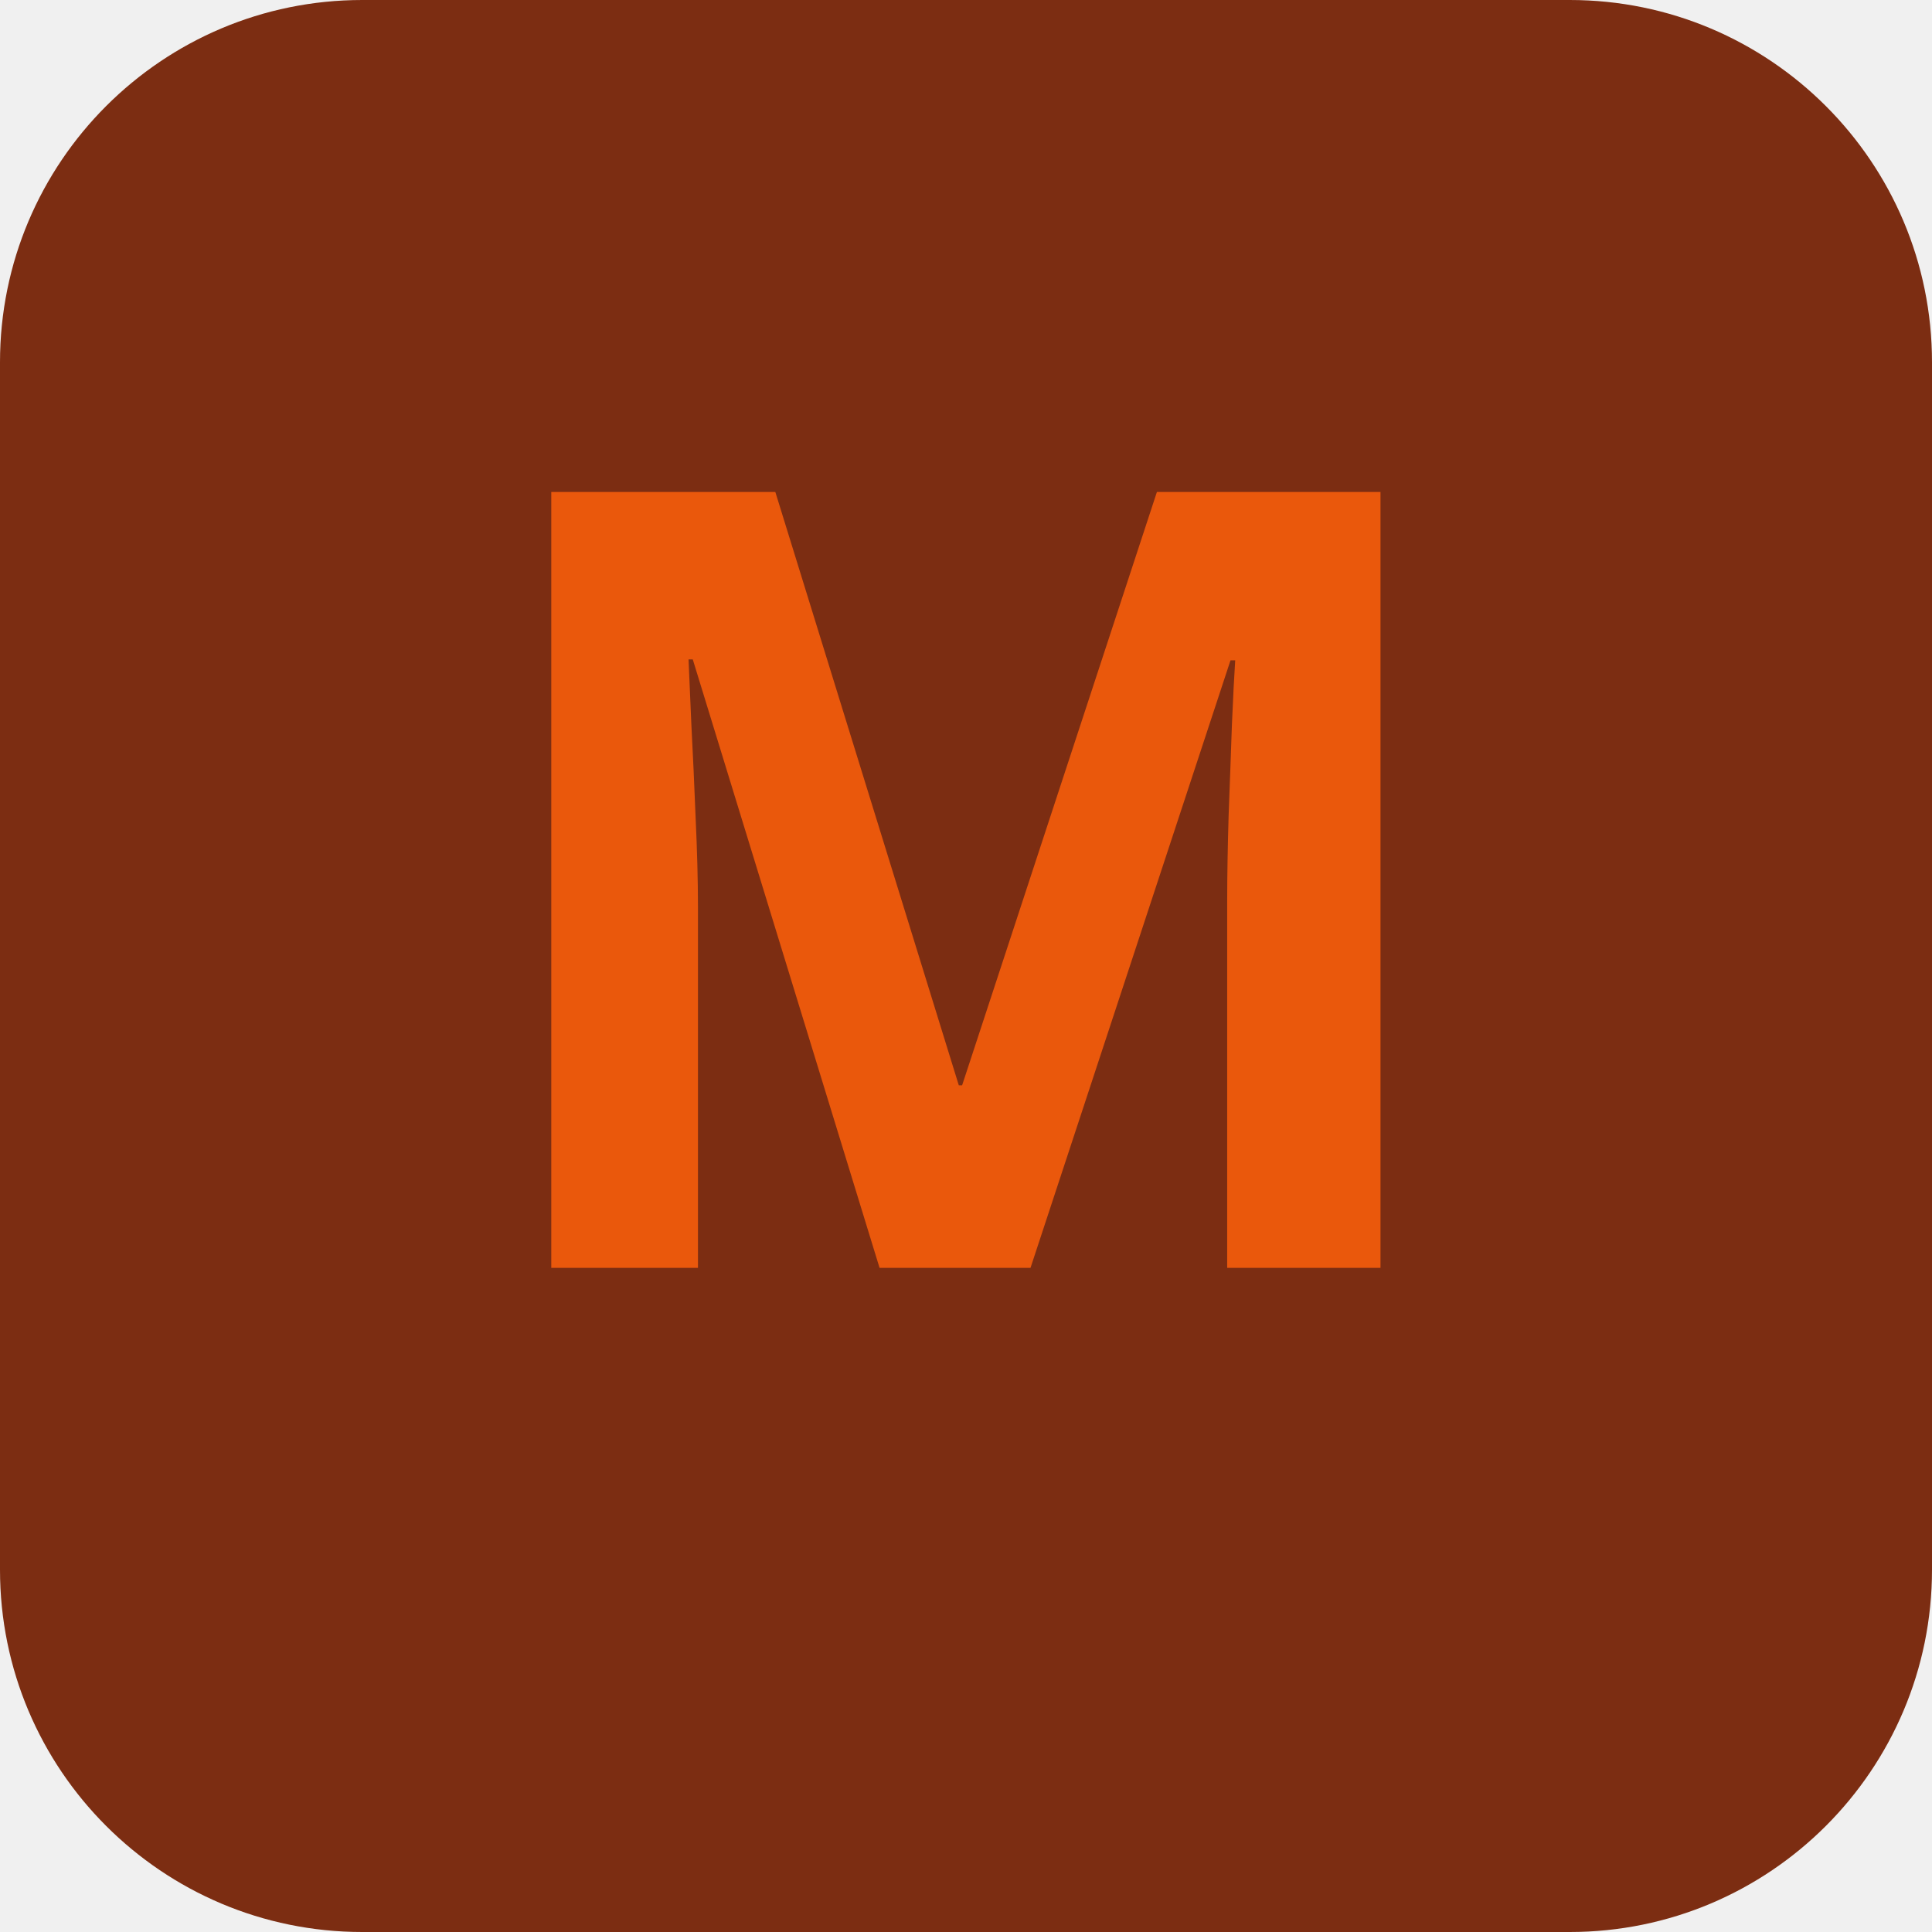
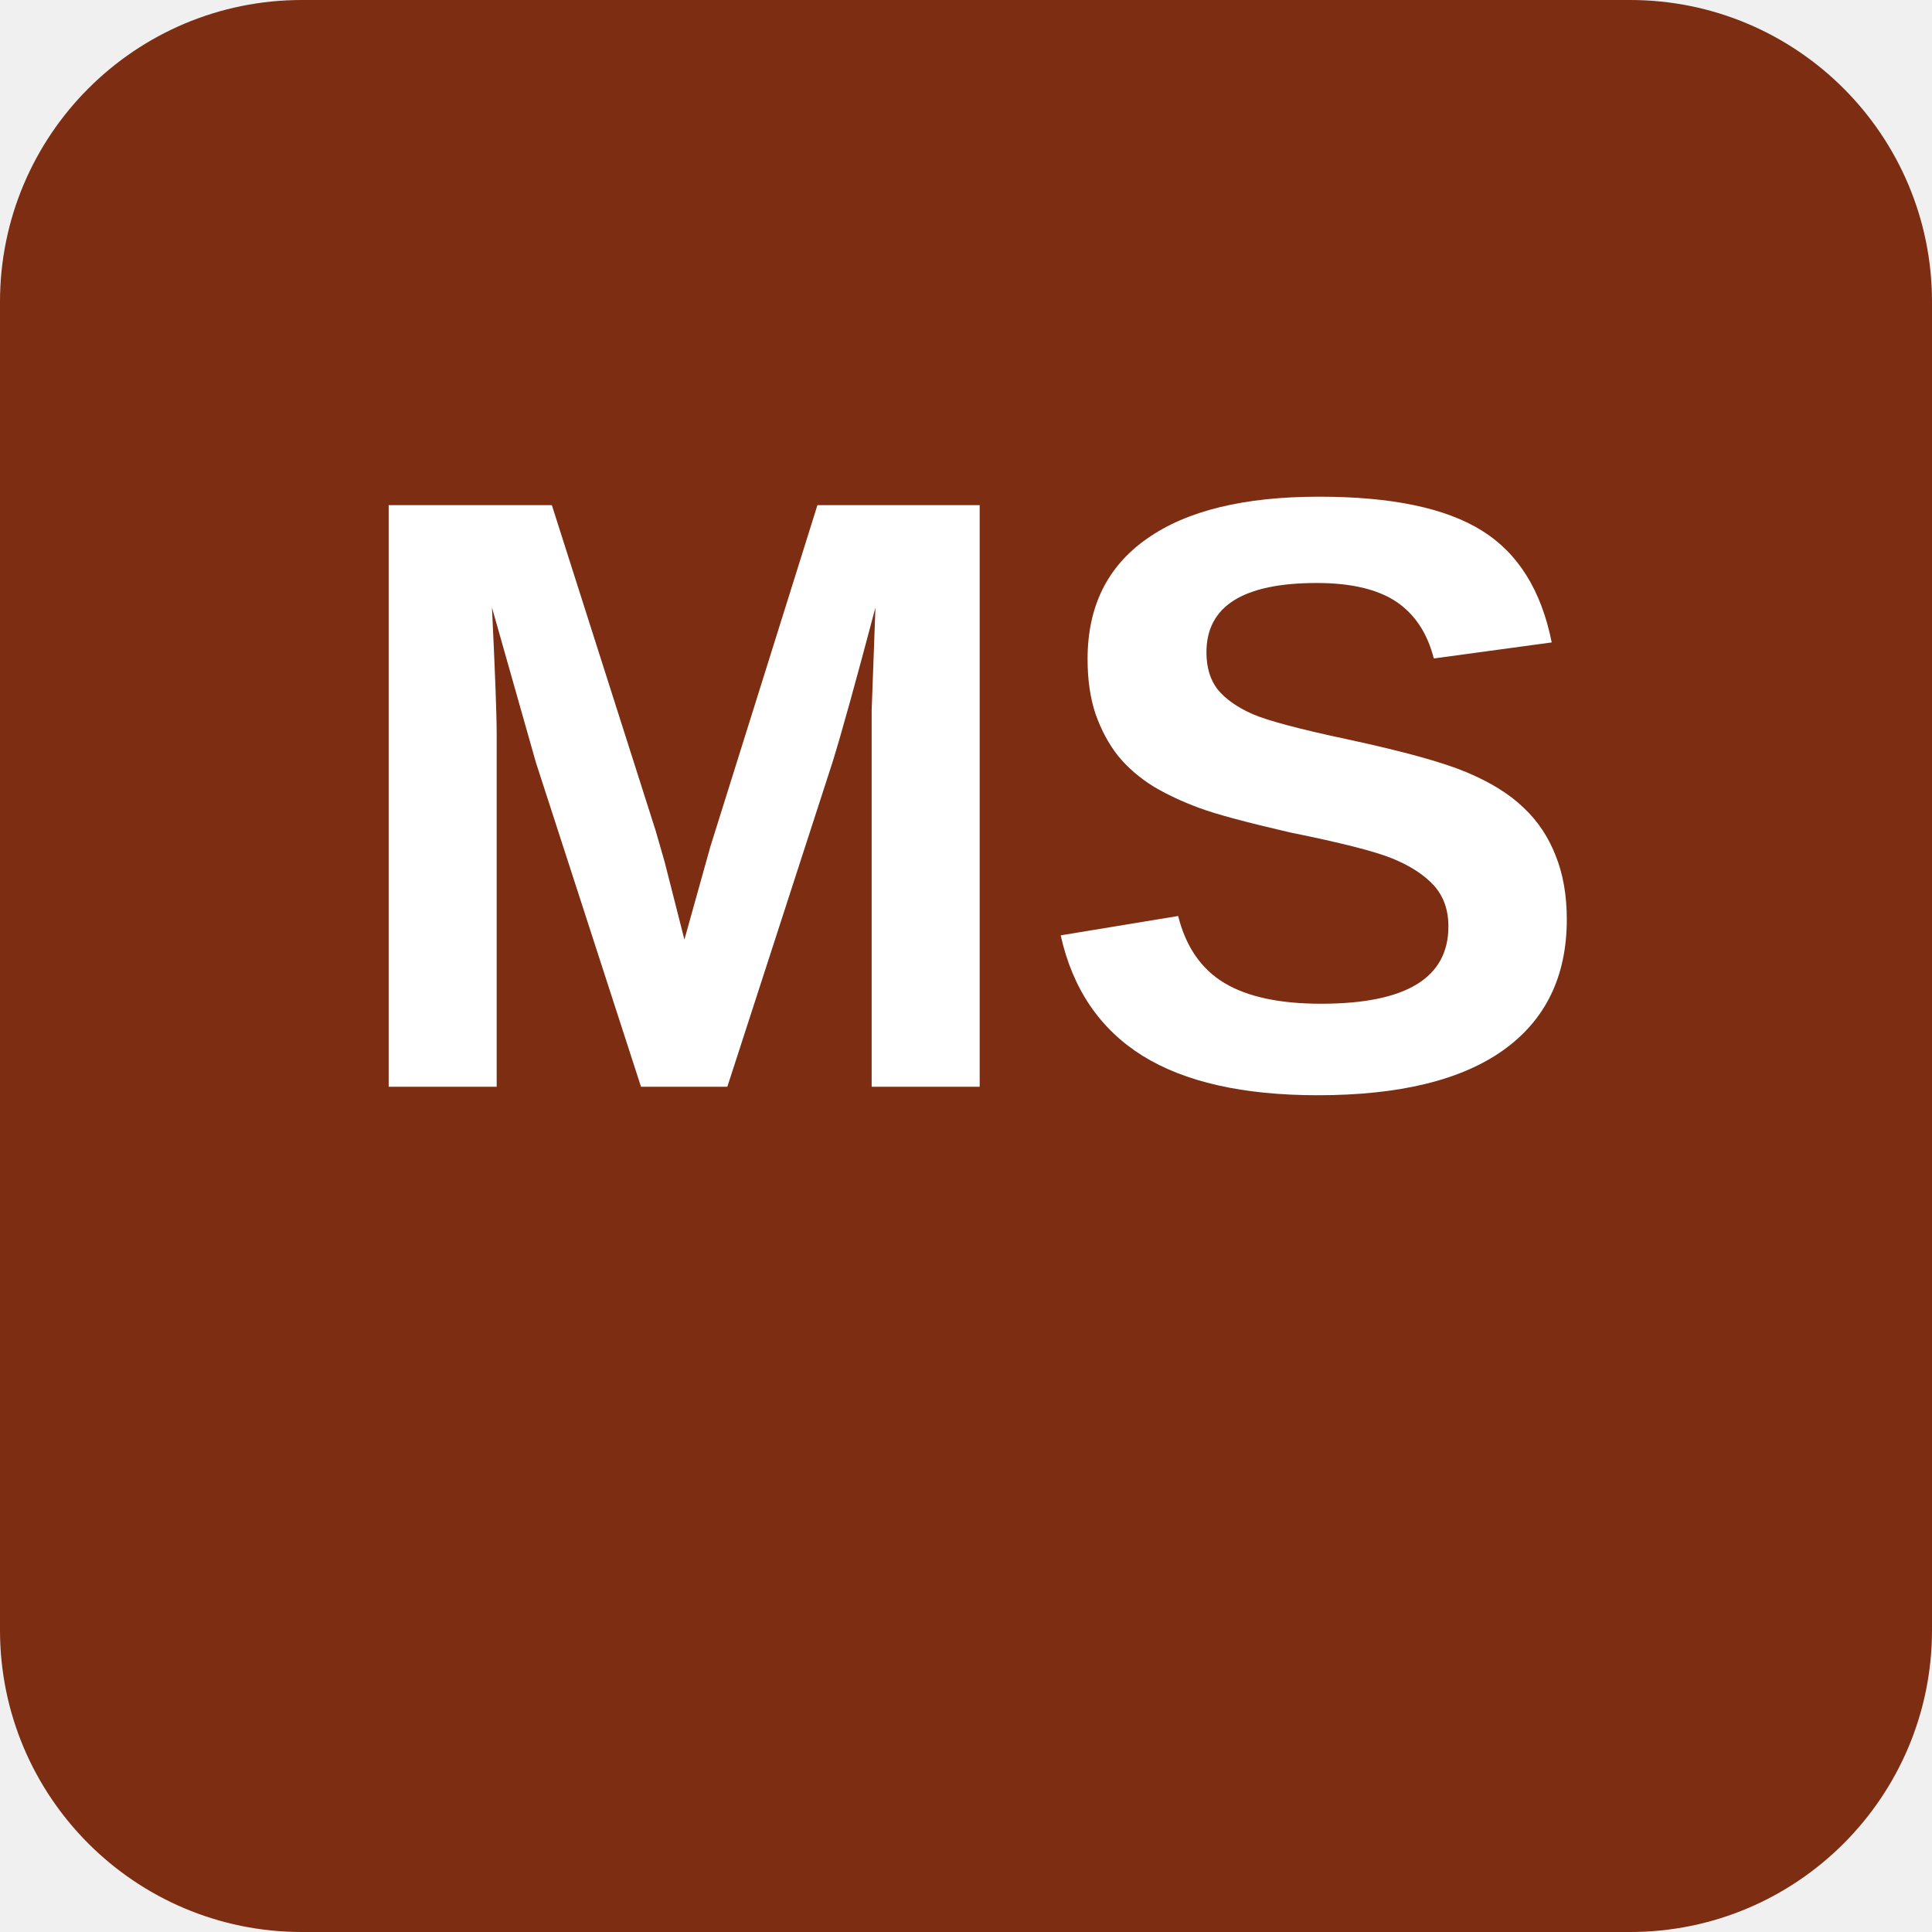
- <svg xmlns="http://www.w3.org/2000/svg" viewBox="0 0 64 64">
-   <rect width="64" height="64" rx="12" fill="#7C2D12" />
-   <text x="32" y="42" font-family="system-ui,sans-serif" font-size="36" font-weight="700" text-anchor="middle" fill="#EA580C">M</text>
+ <svg xmlns="http://www.w3.org/2000/svg" viewBox="0 0 64 64" width="64" height="64">
+   <rect width="64" height="64" rx="10" fill="#7C2D12" />
+   <text x="32" y="36" font-family="Arial,Helvetica,sans-serif" font-size="28" font-weight="700" text-anchor="middle" fill="#FFFFFF">MS</text>
</svg>
